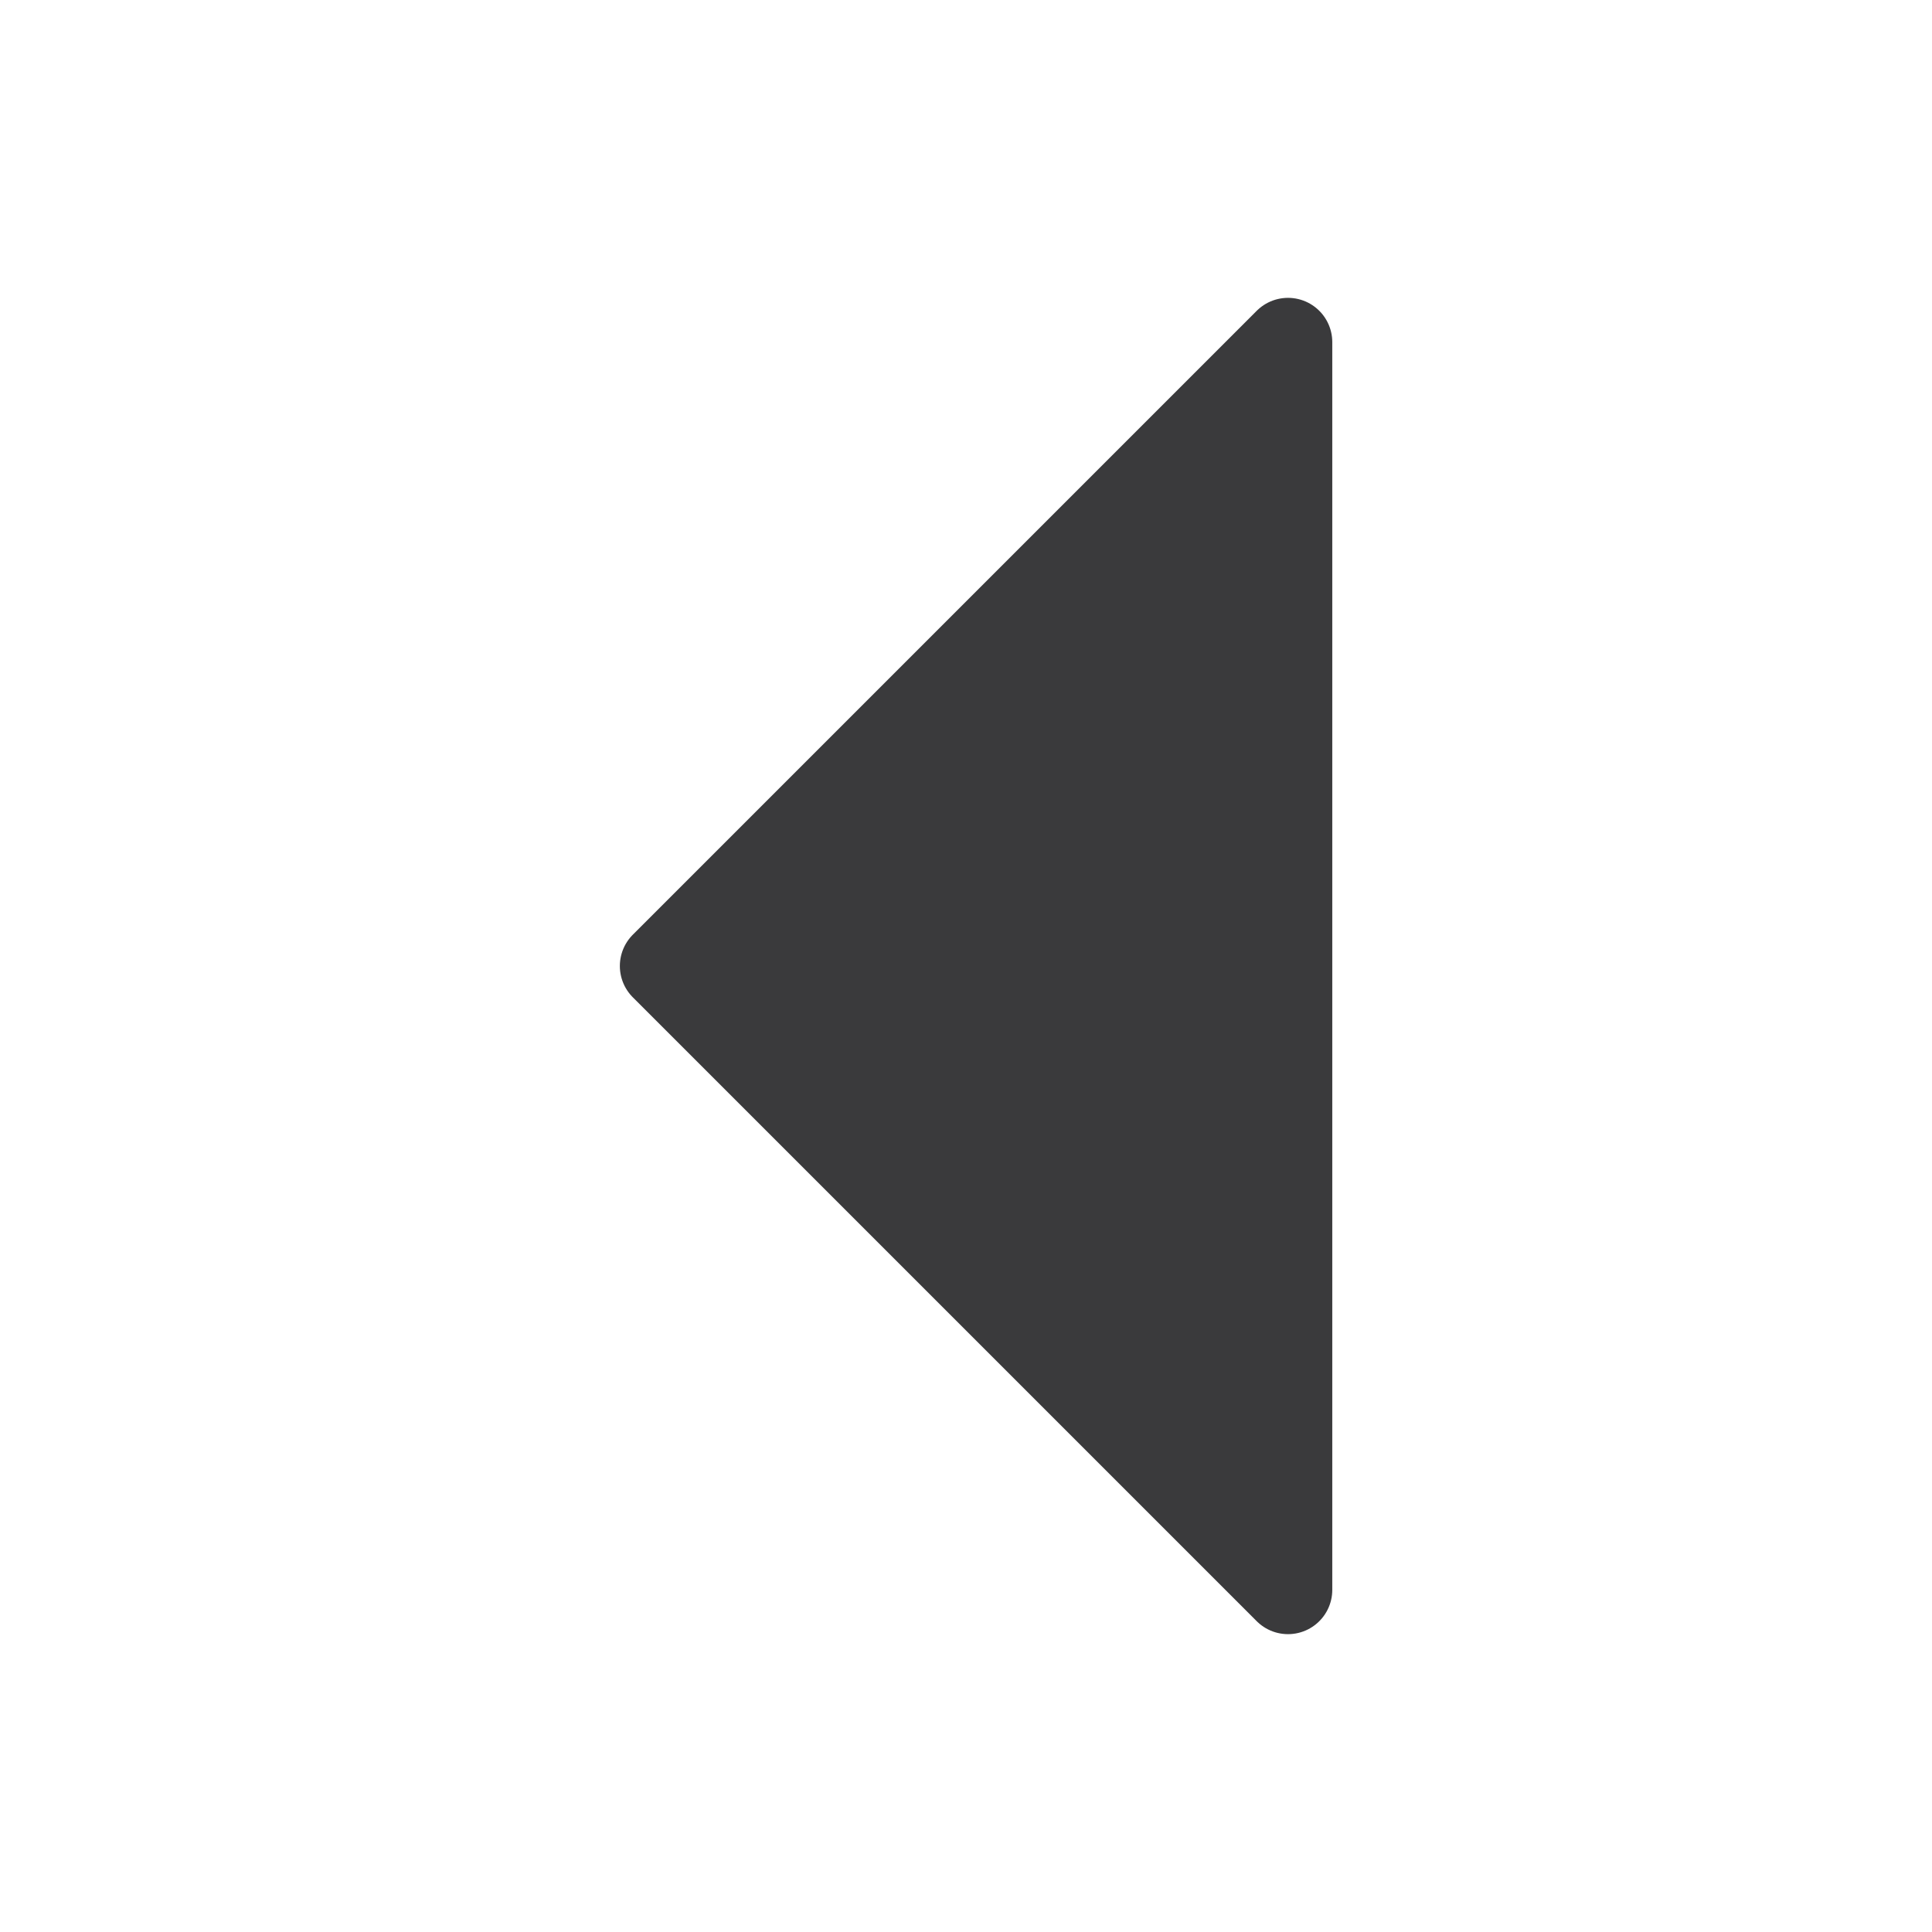
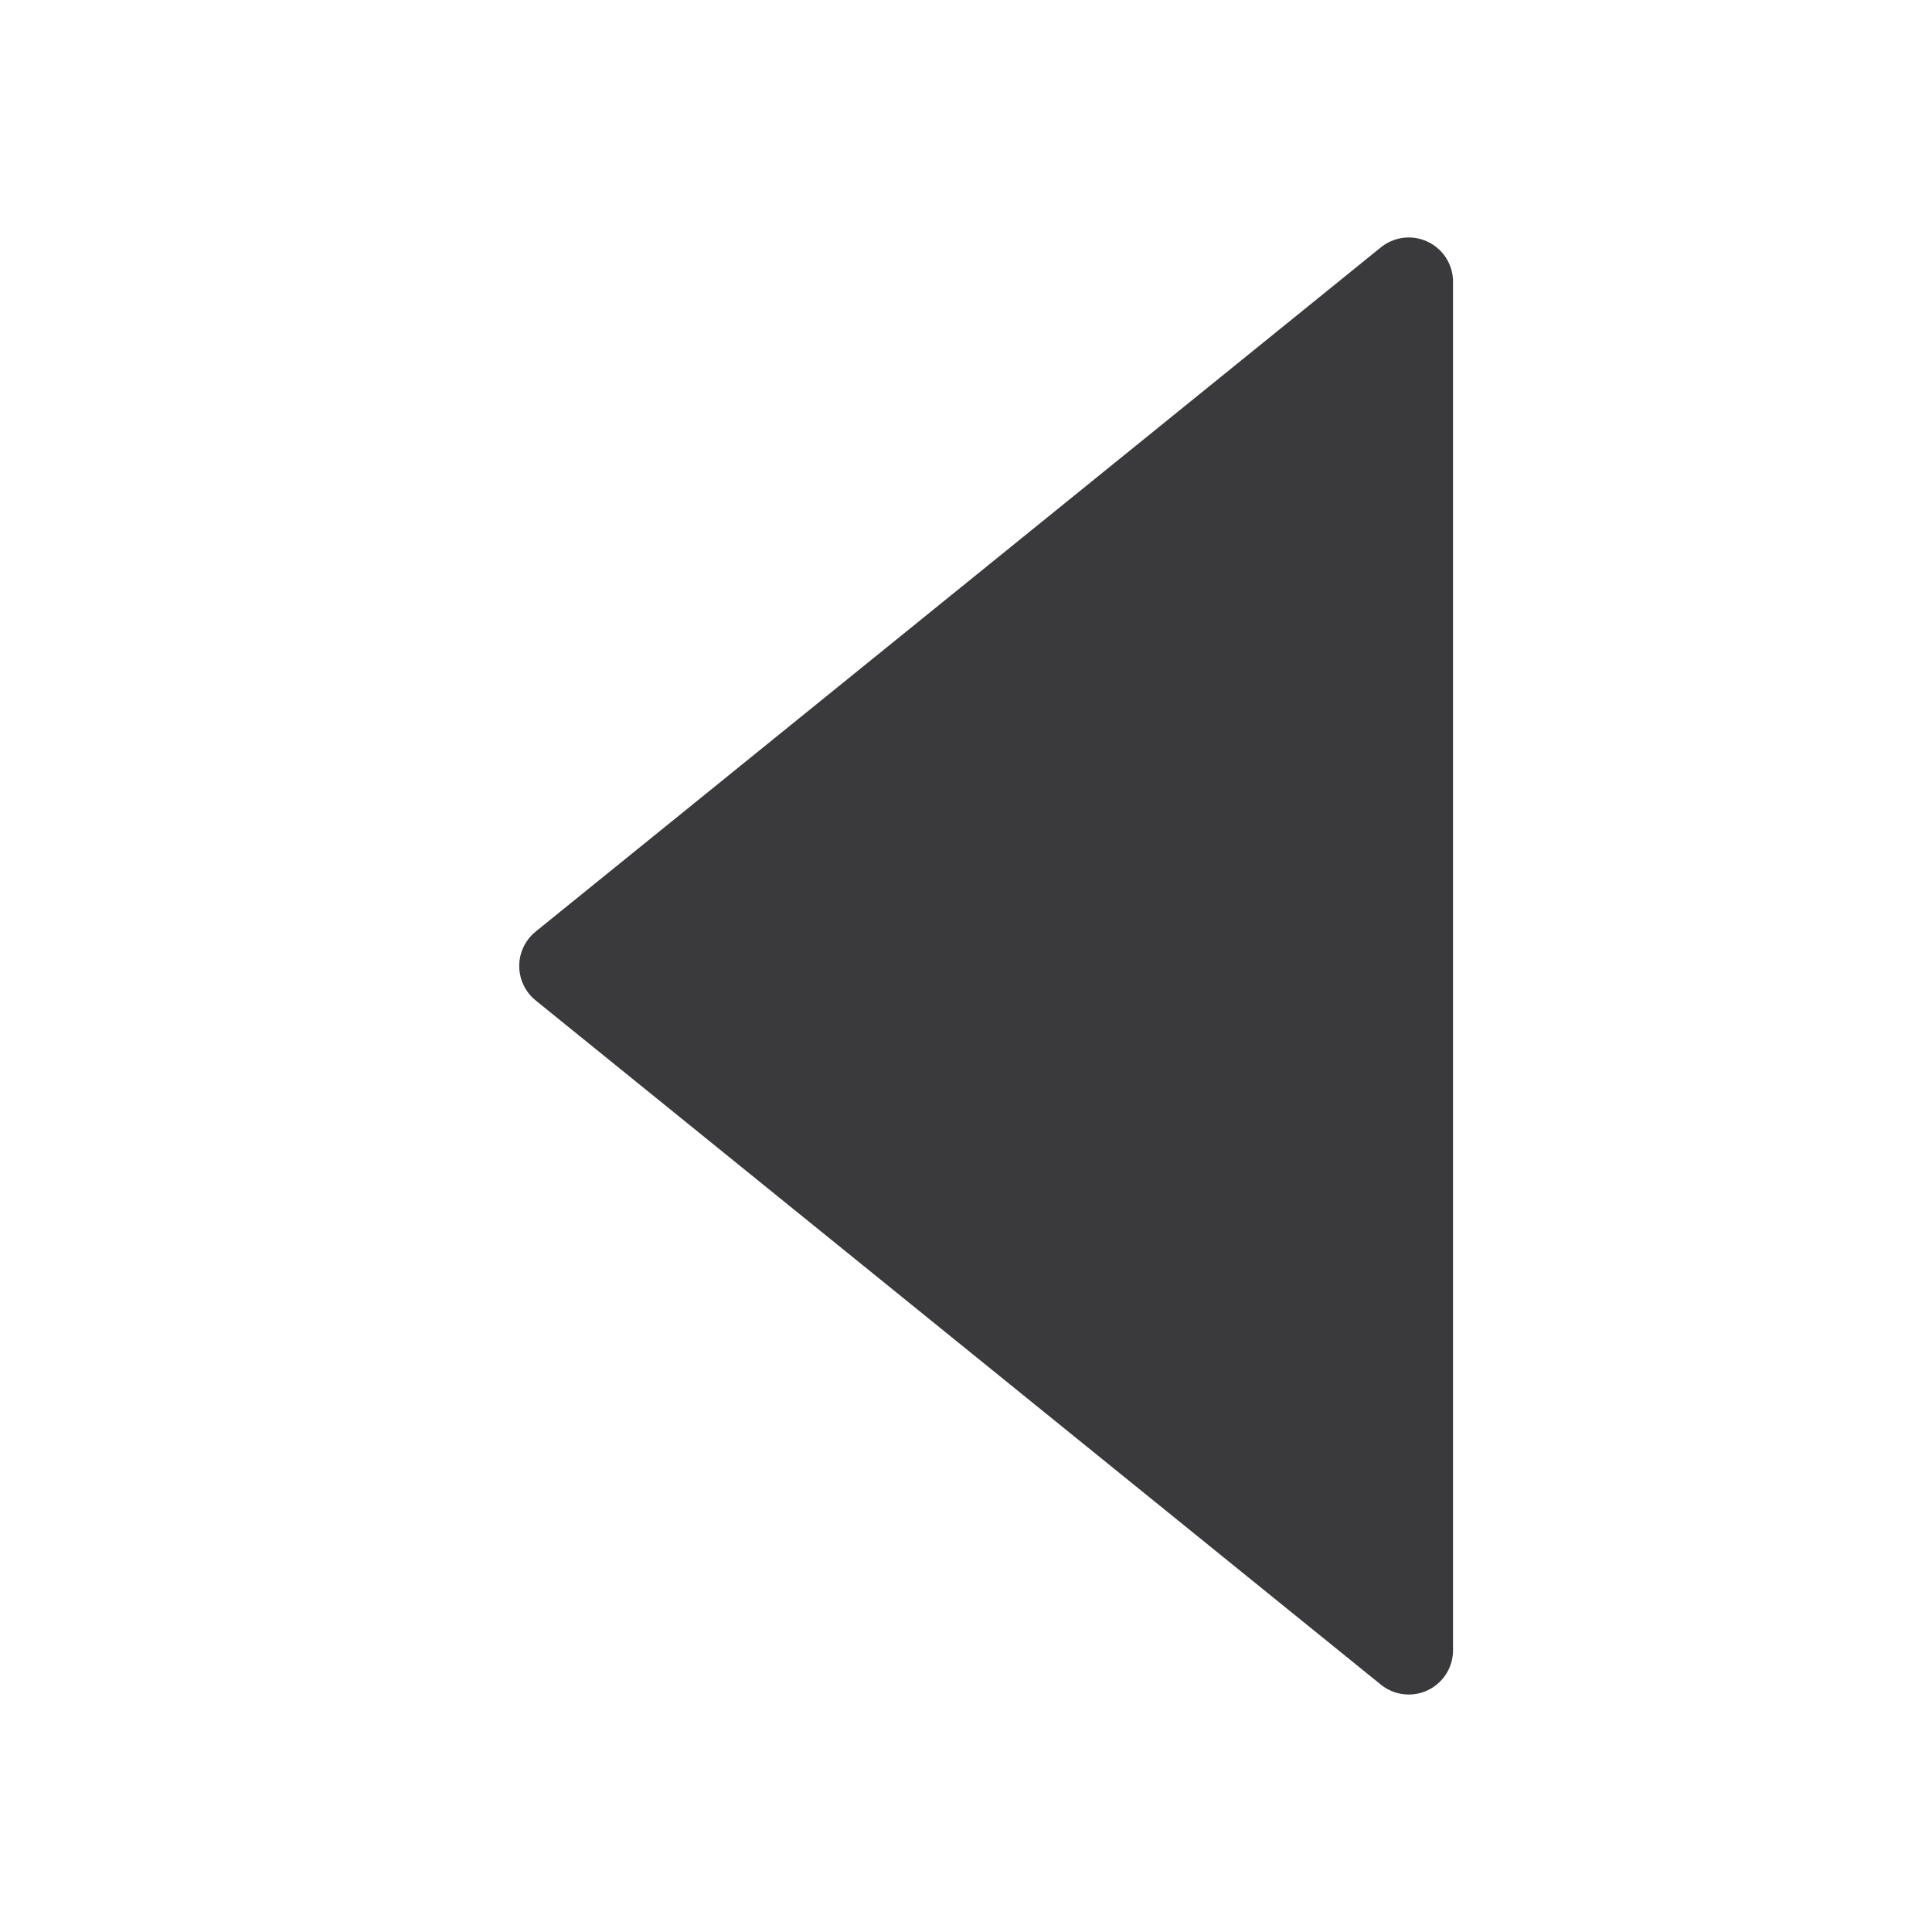
<svg xmlns="http://www.w3.org/2000/svg" width="24" height="24" viewBox="0 0 24 24">
  <g stroke-linecap="round" stroke-linejoin="round">
    <g transform="rotate(-90 12 12)">
-       <path fill="#3A3A3C" stroke="#3A3A3C" stroke-width="1.1" d="M12 8.25 19.75 16H4.25z" />
+       <path fill="#3A3A3C" stroke="#3A3A3C" stroke-width="1.1" d="M12 7 20.5 17.5H3.5z" />
    </g>
  </g>
</svg>
